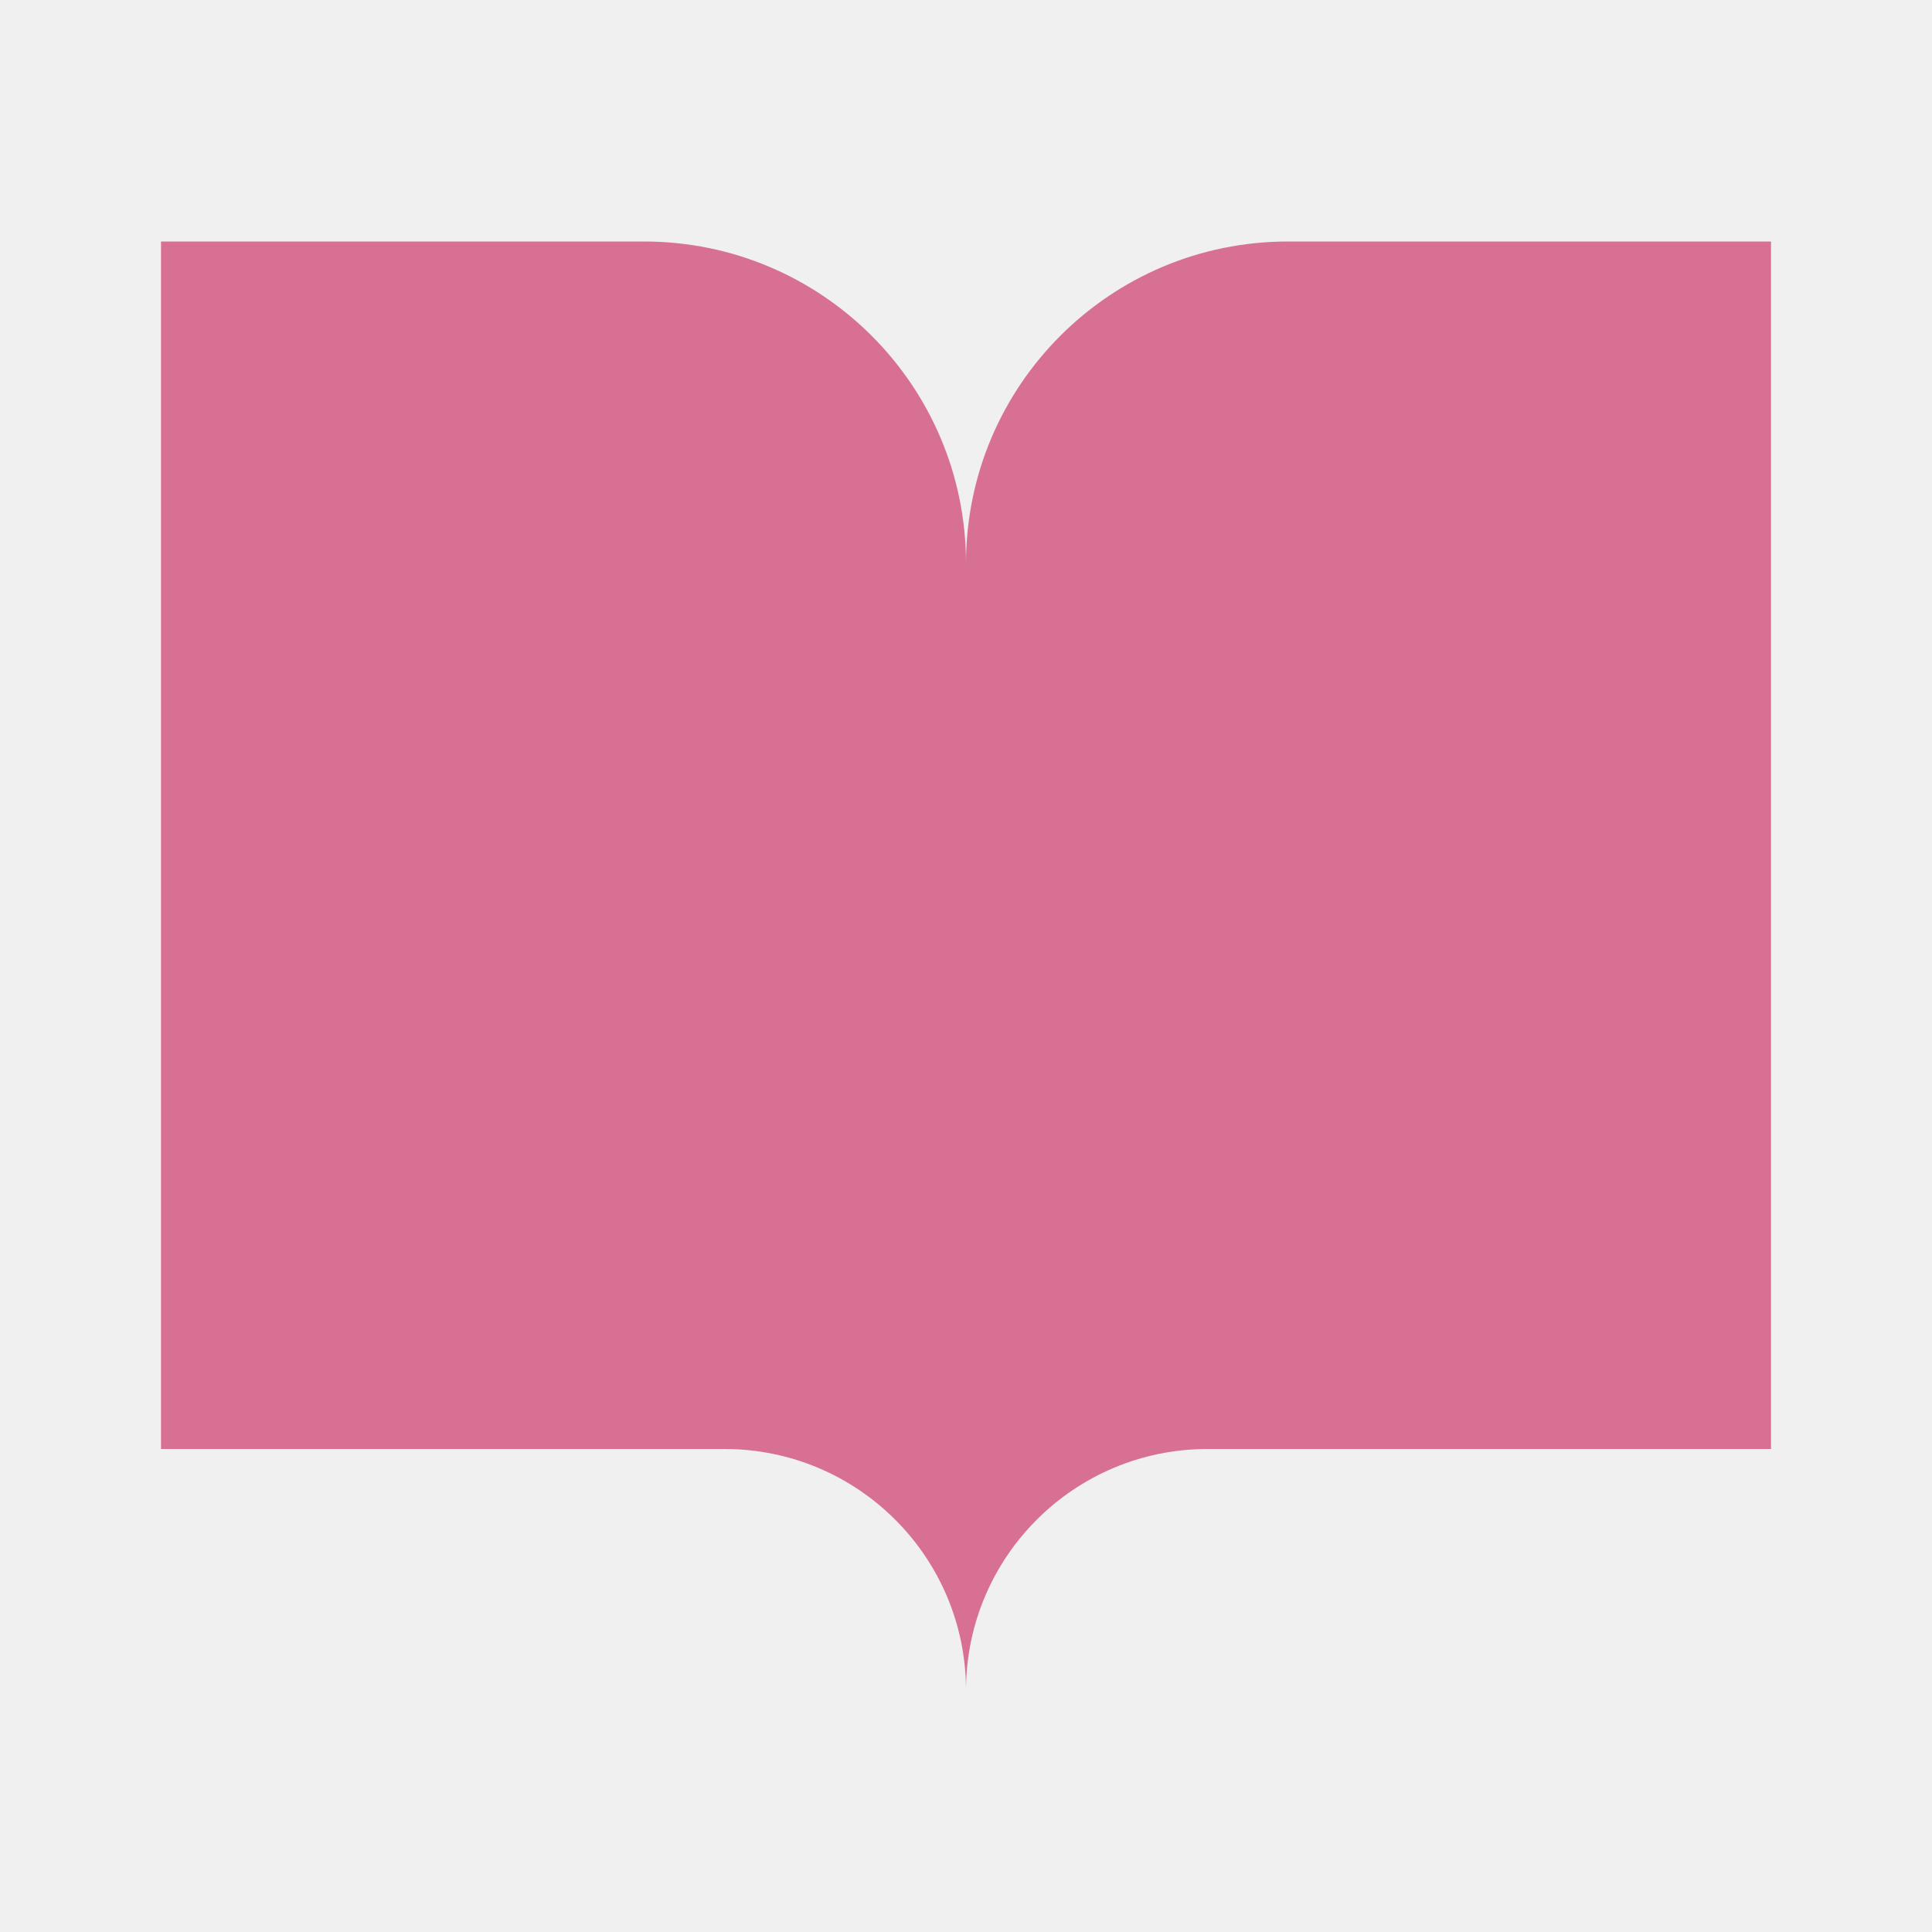
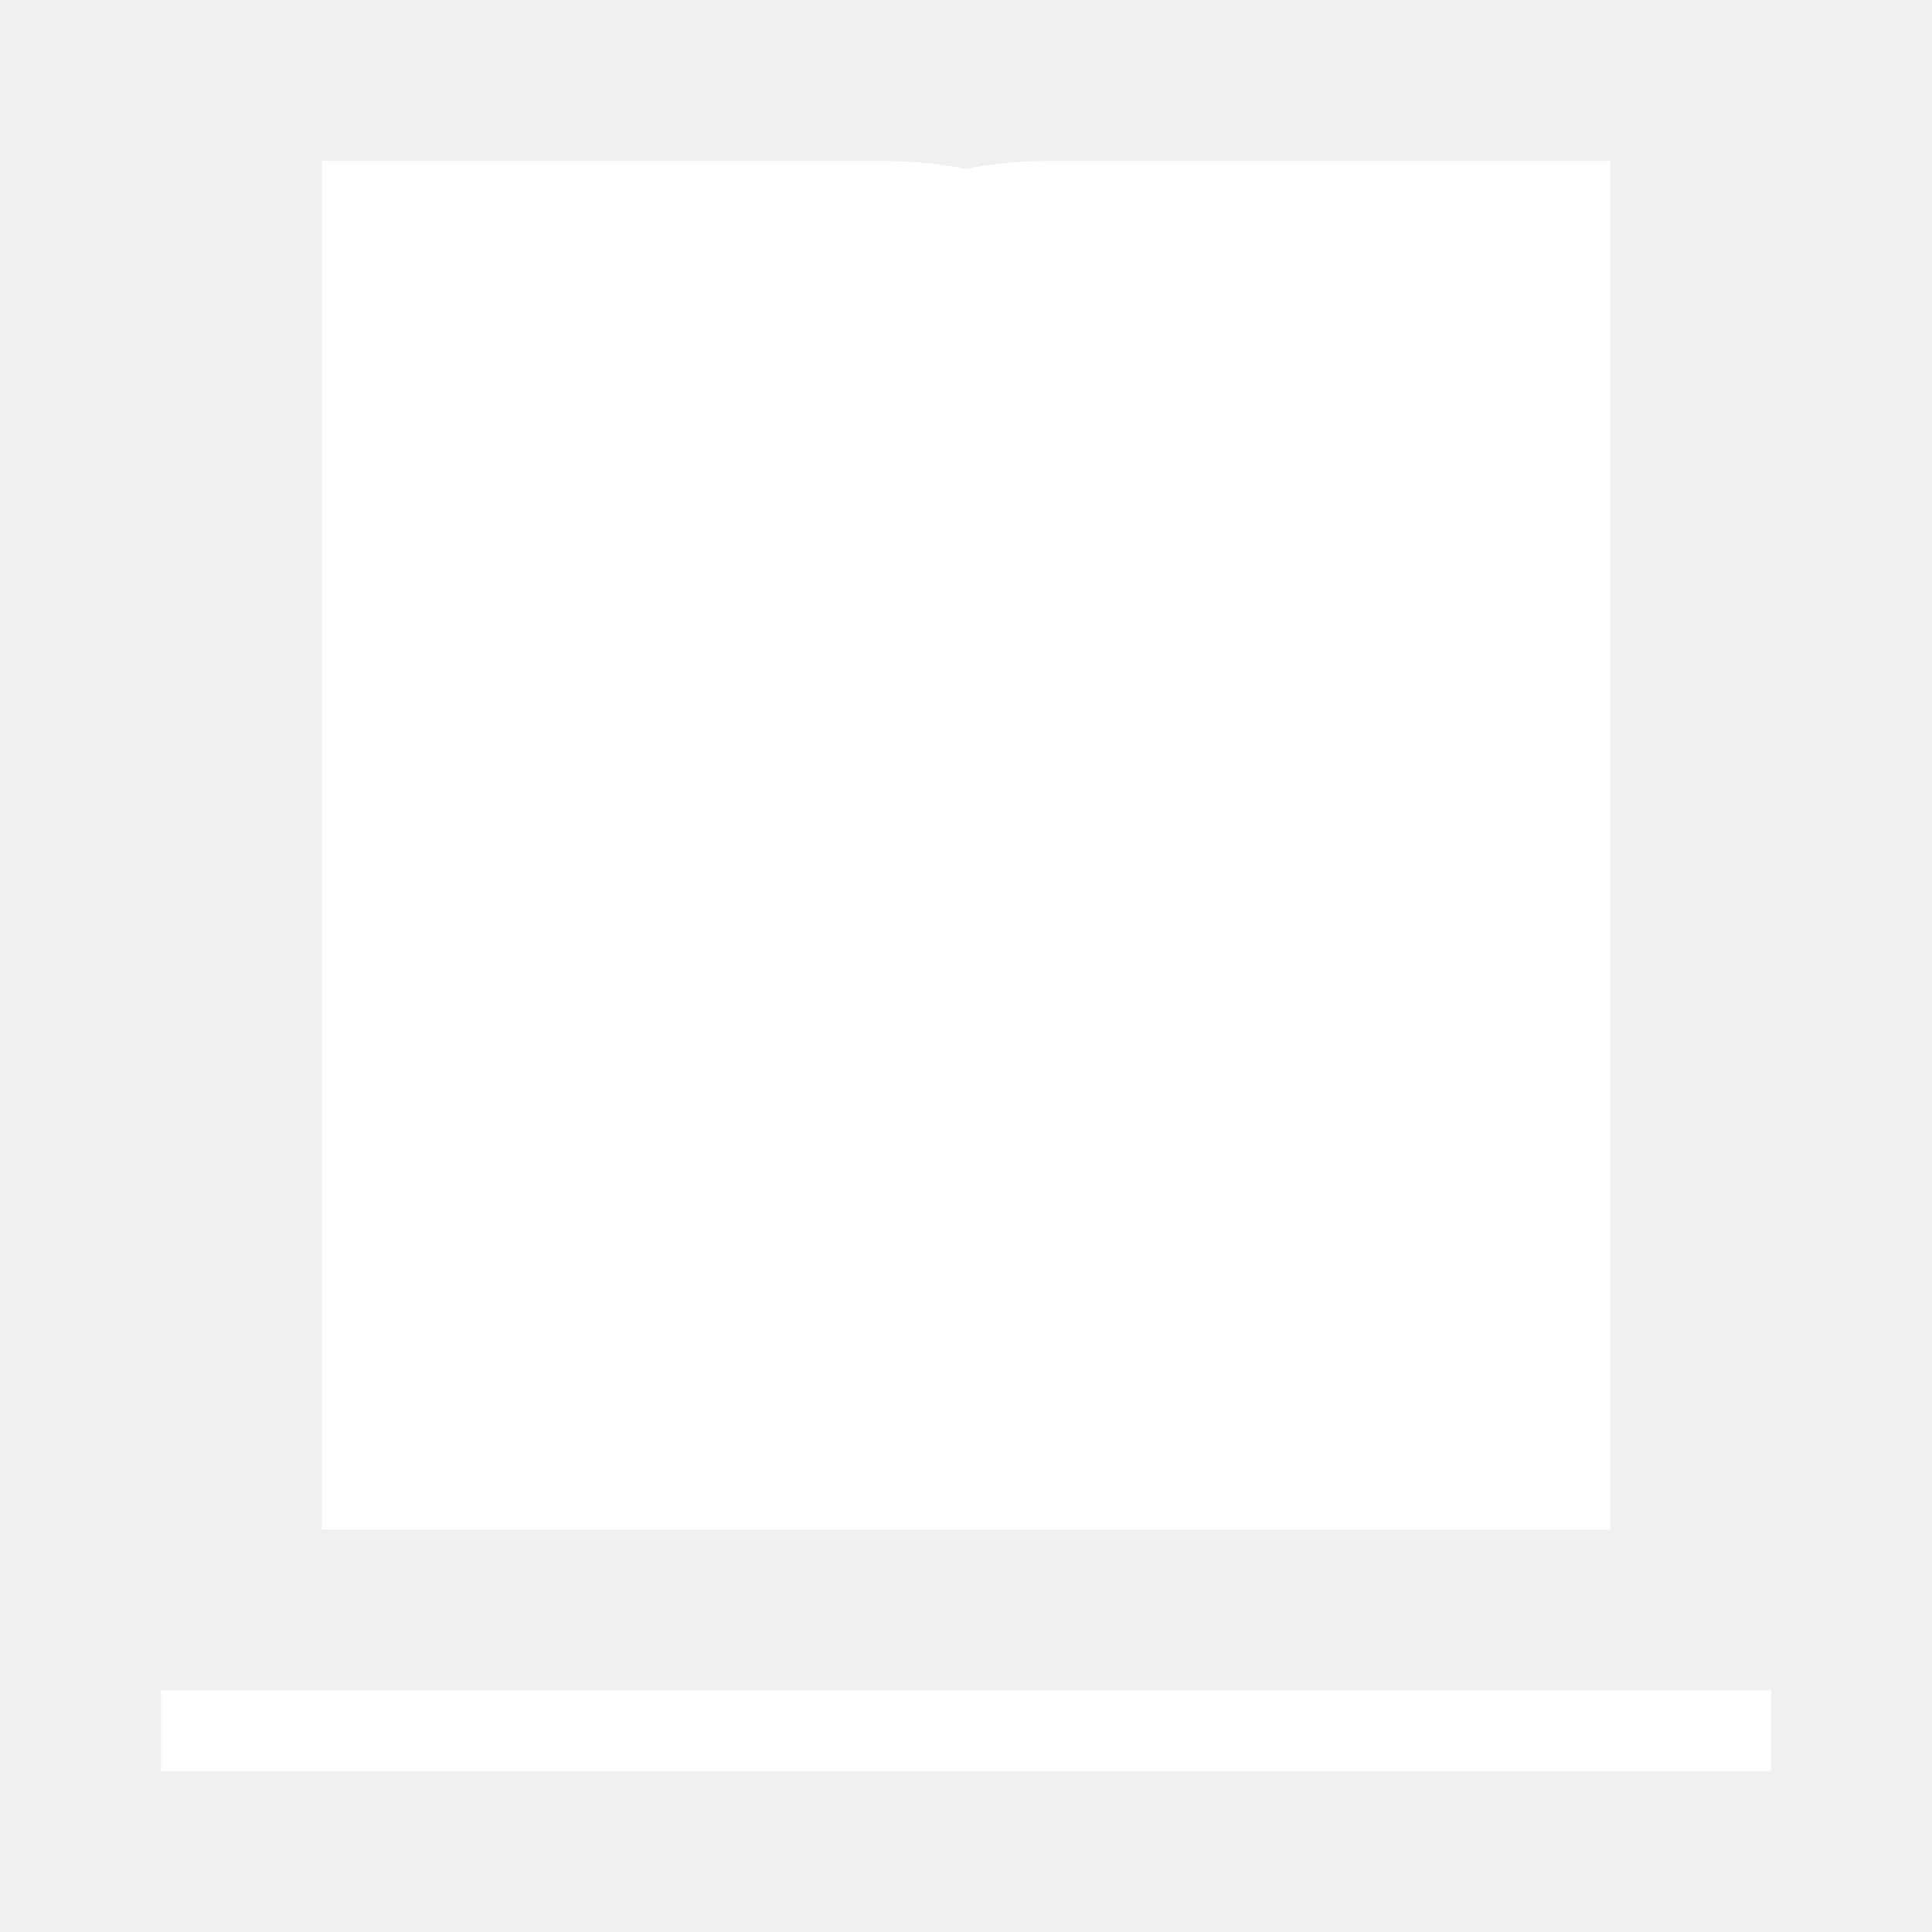
- <svg xmlns="http://www.w3.org/2000/svg" width="128" height="128" viewBox="0 0 24 24" fill="none">
-   <path d="M2 3h6a4 4 0 0 1 4 4v14a3 3 0 0 0-3-3H2z" fill="#D87093" />
-   <path d="M22 3h-6a4 4 0 0 0-4 4v14a3 3 0 0 1 3-3h7z" fill="#D87093" />
+ <svg xmlns="http://www.w3.org/2000/svg" width="512" height="512" viewBox="0 0 48 48" fill="none">
+   <path d="M4 42H44V44H4V42Z" fill="white" />
+   <path d="M40 4H26C20.477 4 16 8.477 16 14V38H40V4Z" fill="white" />
+   <path d="M8 4H22C27.523 4 32 8.477 32 14V38H8V4Z" fill="white" />
</svg>
